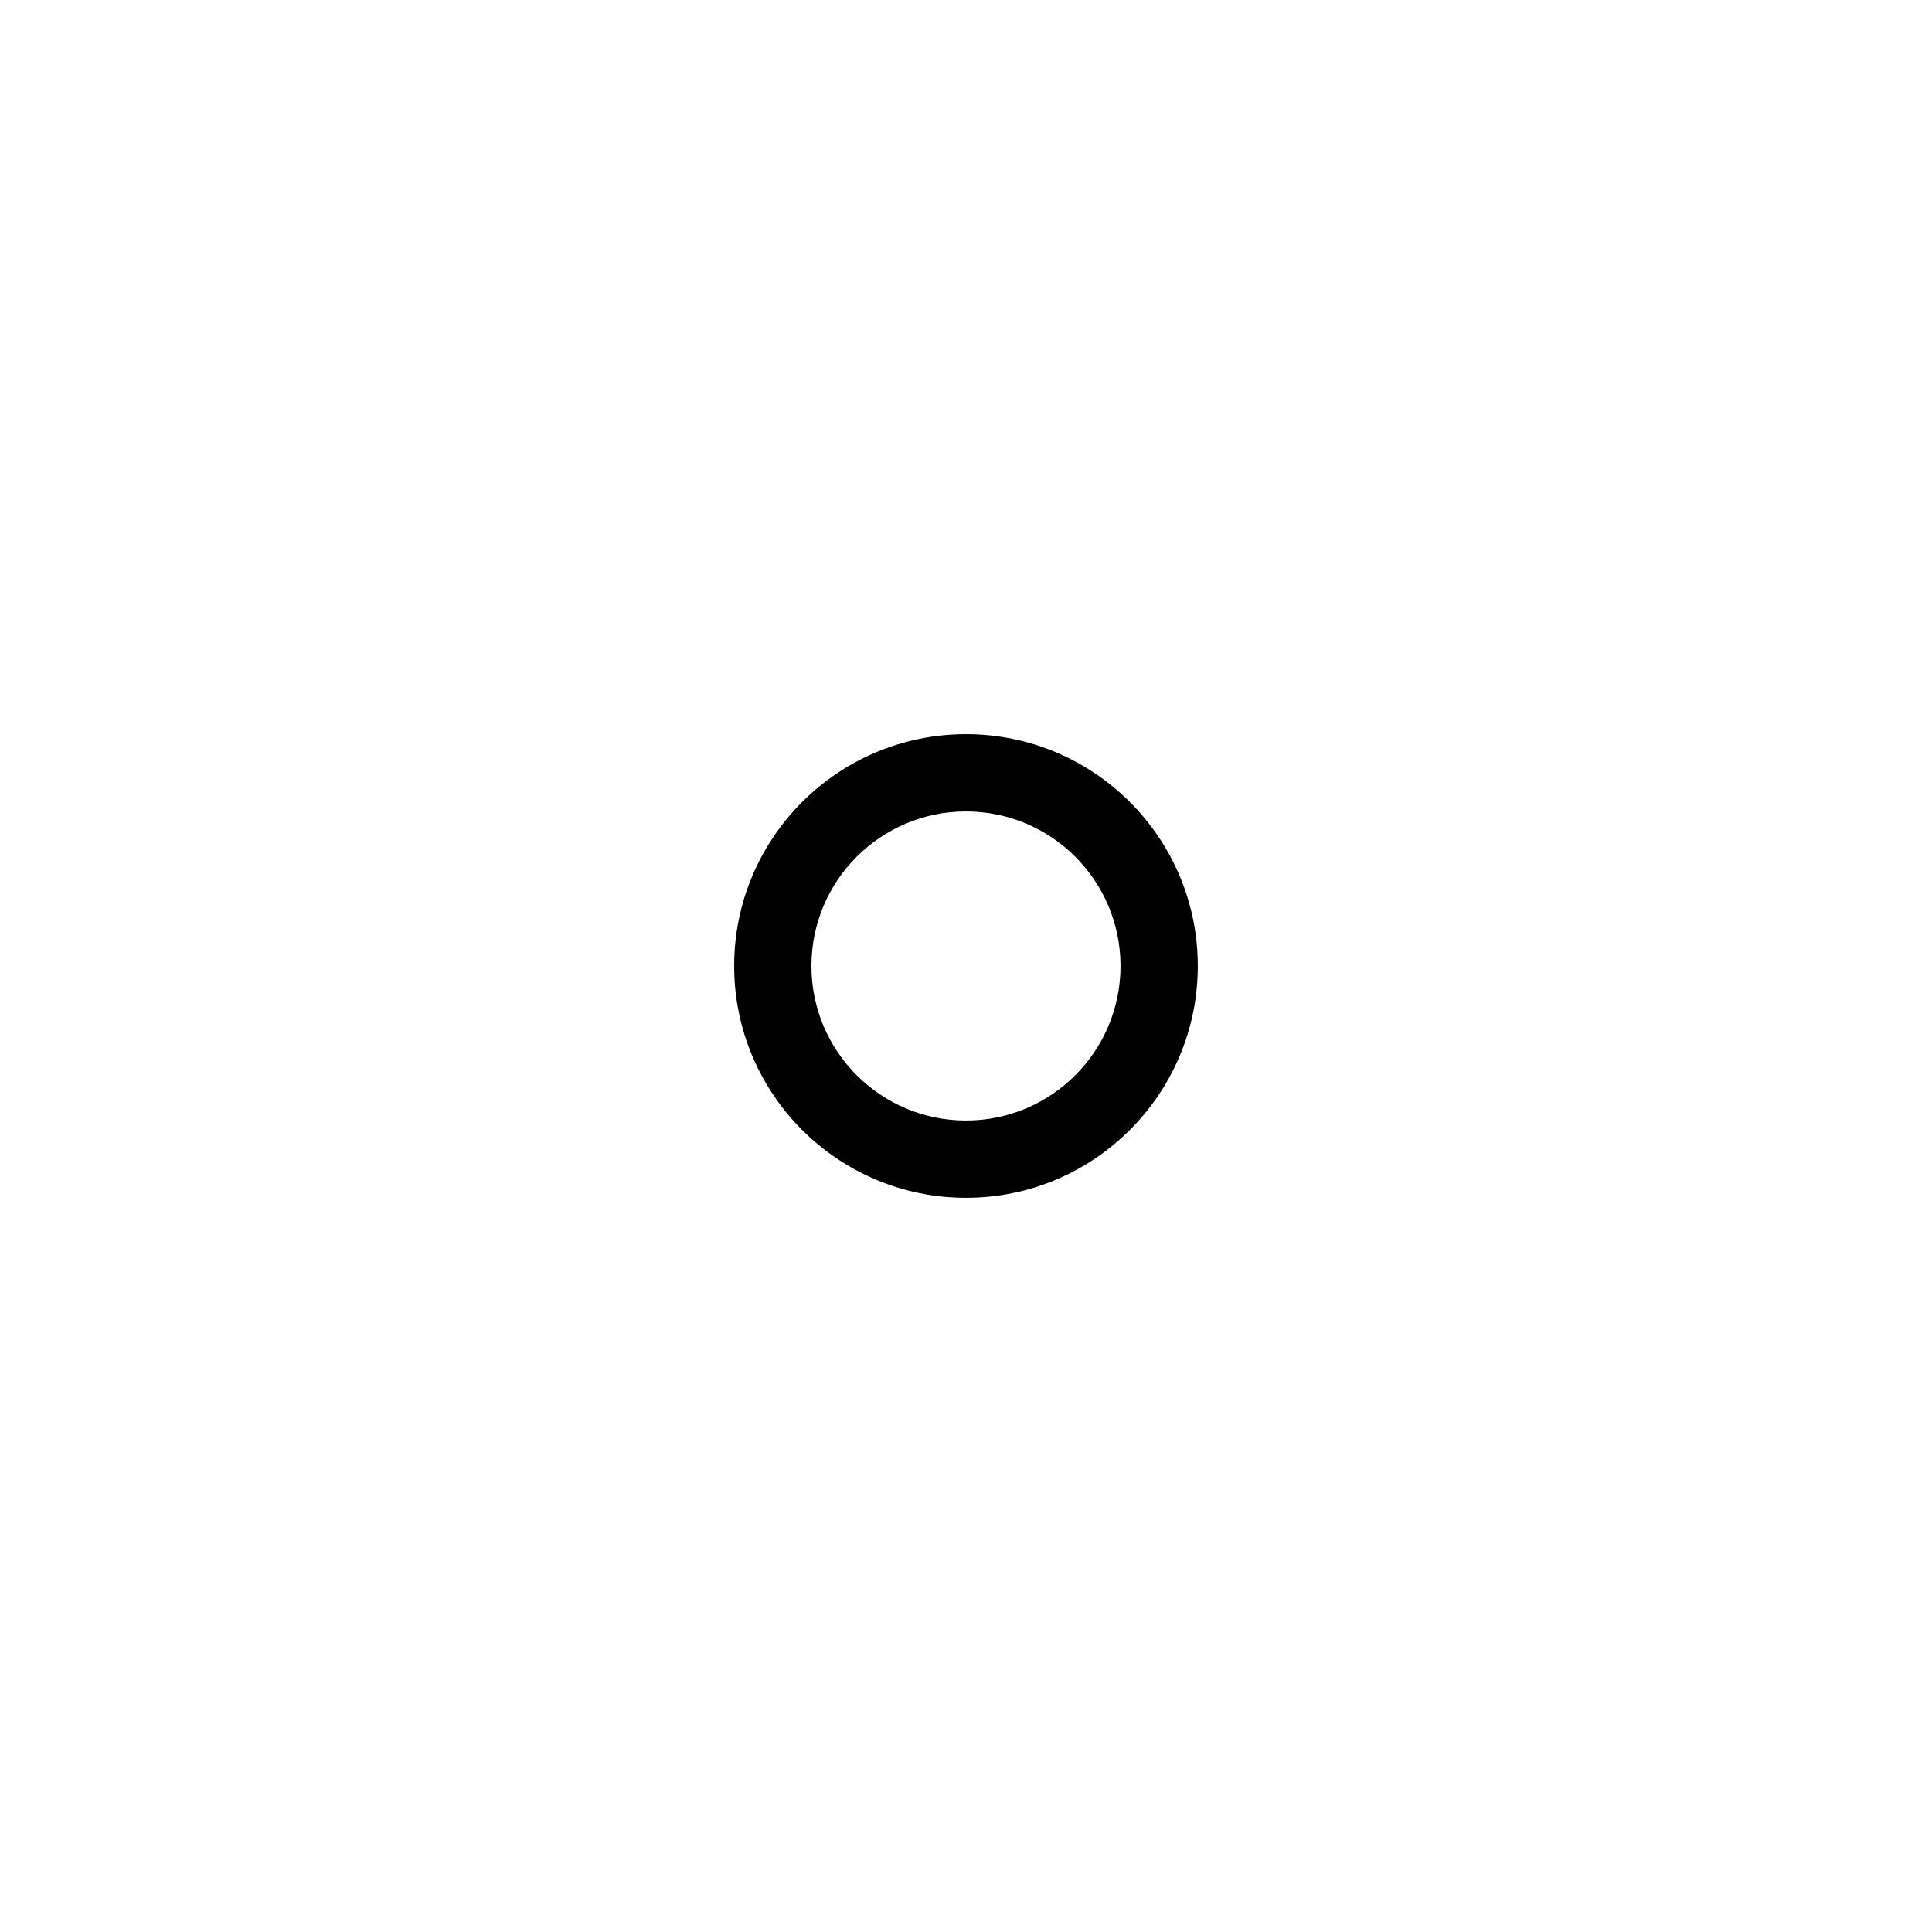
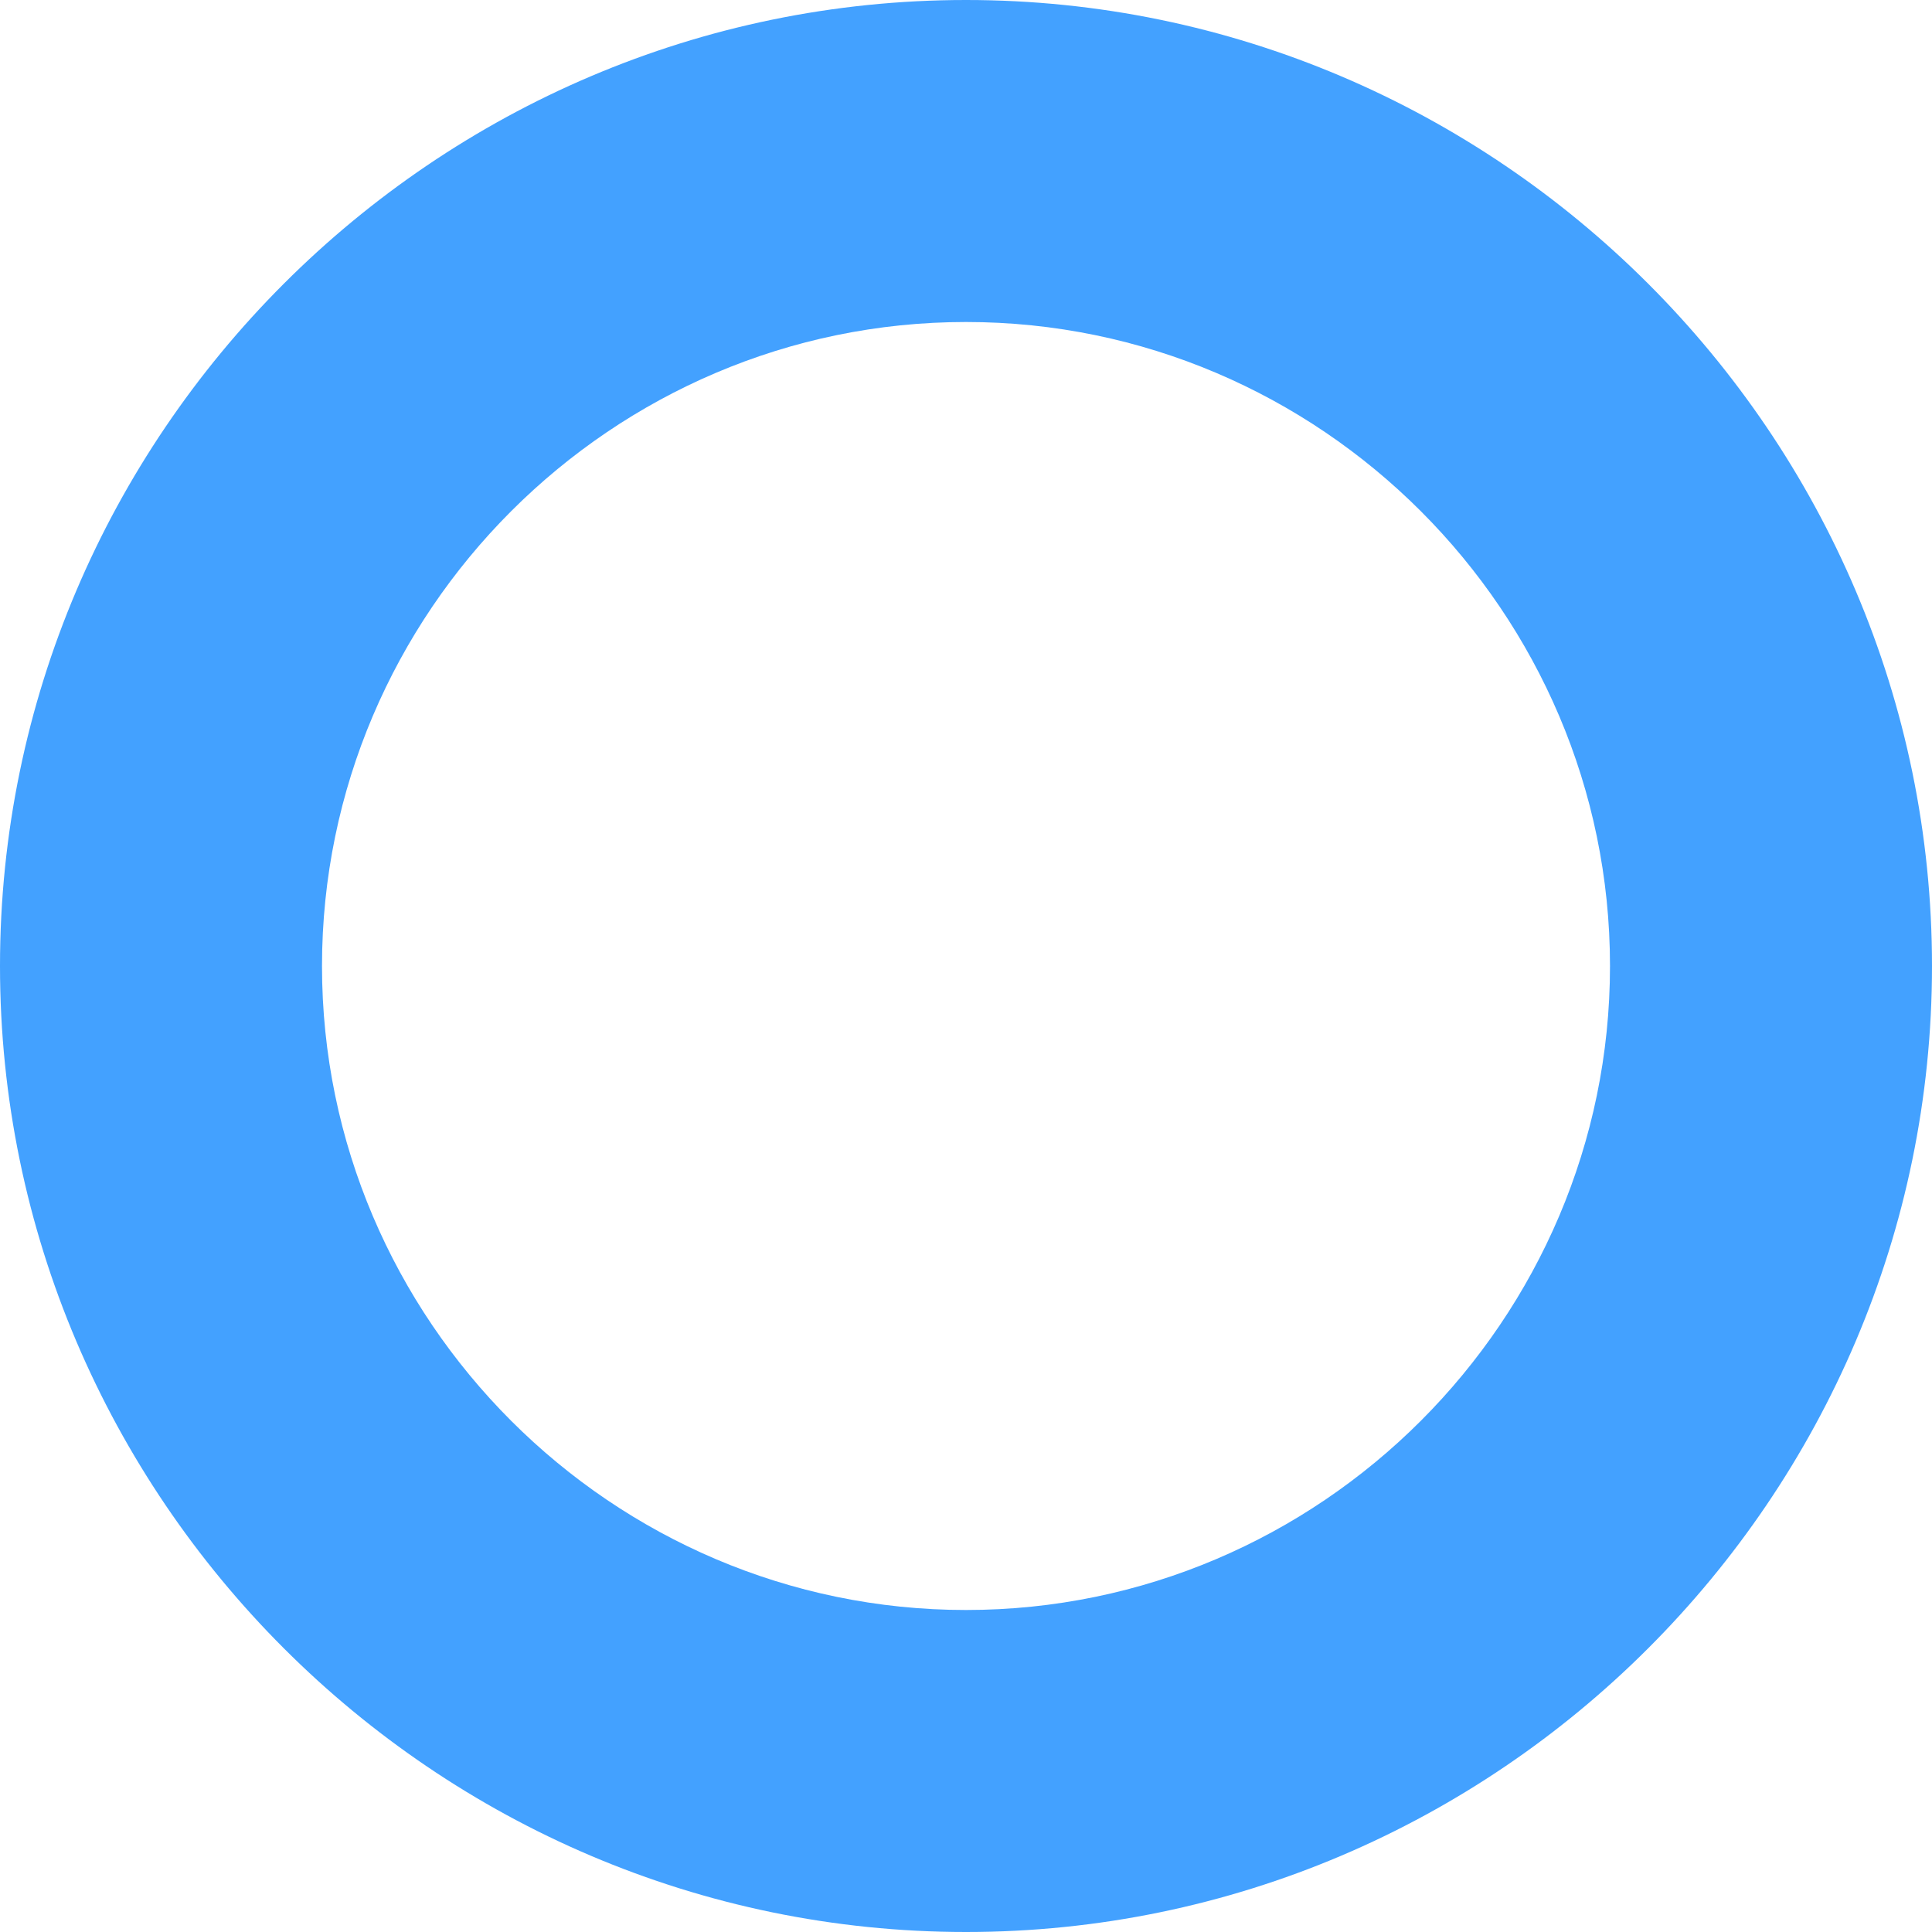
- <svg xmlns="http://www.w3.org/2000/svg" version="1.1" id="Layer_1" x="0px" y="0px" width="100px" height="100px" viewBox="0 0 100 100" enable-background="new 0 0 100 100" xml:space="preserve">
-   <path fill-rule="evenodd" clip-rule="evenodd" d="M50,61.998c-6.627,0-12-5.372-12-11.999c0-6.626,5.373-11.998,12-11.998  s11.998,5.372,11.998,11.998C61.998,56.626,56.627,61.998,50,61.998z M50,42.001c-4.418,0-8,3.581-8,7.998  c0,4.418,3.582,7.999,8,7.999s7.998-3.581,7.998-7.999C57.998,45.582,54.418,42.001,50,42.001z" />
+ <svg xmlns="http://www.w3.org/2000/svg" version="1.1" id="Layer_1" x="0px" y="0px" viewBox="0 0 24 24" style="enable-background:new 0 0 24 24;" xml:space="preserve">
+   <style type="text/css">
+ 	.st0{fill-rule:evenodd;clip-rule:evenodd;fill:#43A1FF;}
+ </style>
+   <path class="st0" d="M12,24C5.4,24,0,18.6,0,12C0,5.4,5.4,0,12,0s12,5.4,12,12C24,18.6,18.6,24,12,24z M12,4c-4.4,0-8,3.6-8,8  c0,4.4,3.6,8,8,8s8-3.6,8-8C20,7.6,16.4,4,12,4z" />
</svg>
